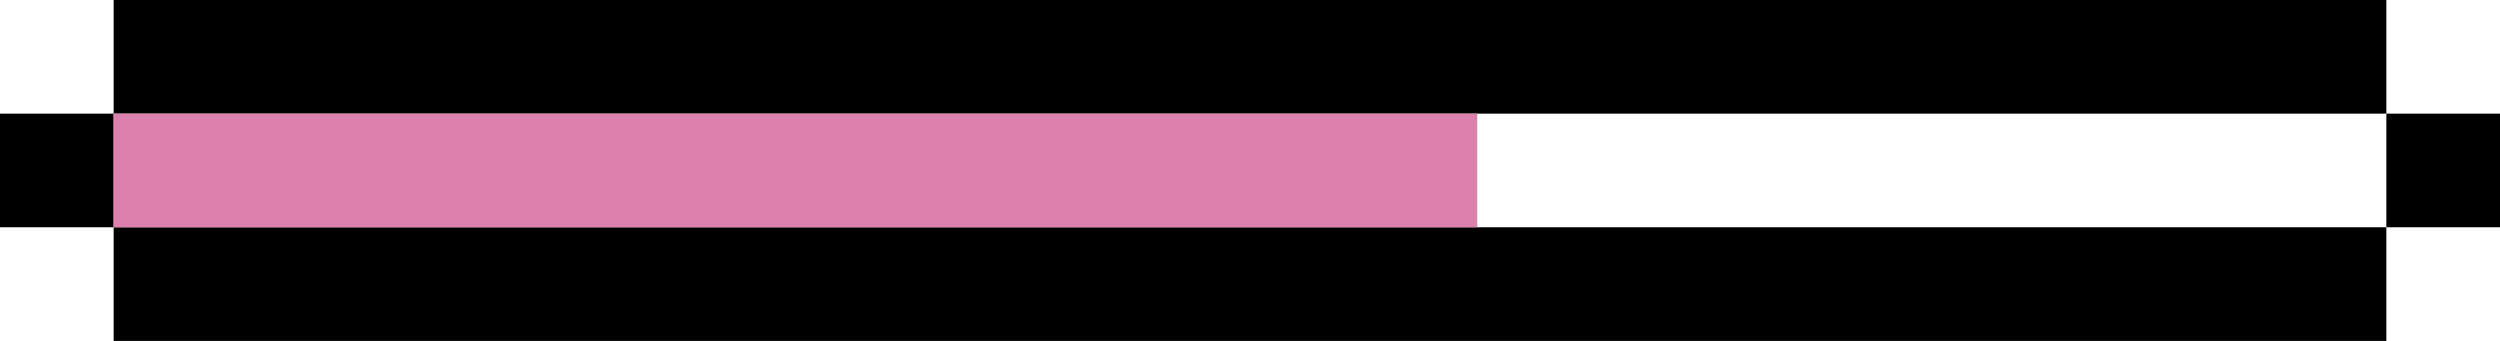
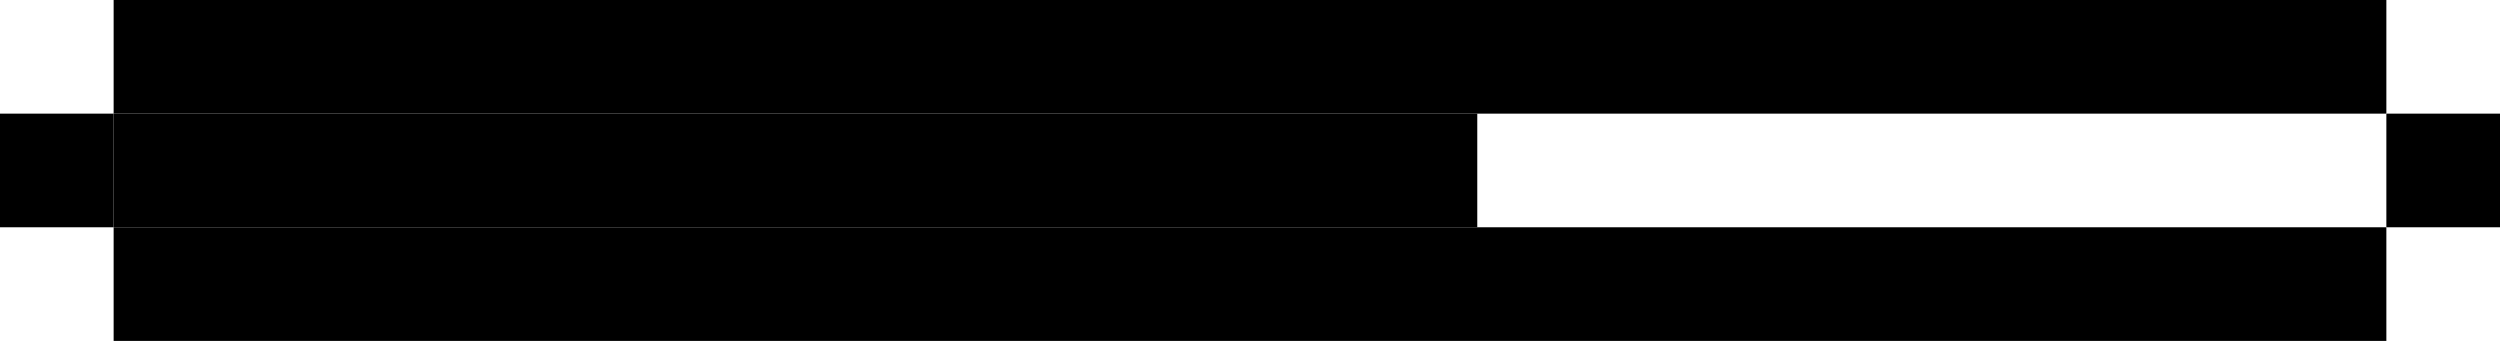
<svg xmlns="http://www.w3.org/2000/svg" width="220" height="30" viewBox="0 0 220 30" fill="none">
  <path d="M10 20H210V30H10V20Z" fill="black" />
  <path d="M10 0H210V10H10V0Z" fill="black" />
  <path d="M0 10H10V20H0V10Z" fill="black" />
  <path d="M210 10H220V20H210V10Z" fill="black" />
-   <path d="M10 10H130V20H10V10Z" fill="#DD80AD" />
+   <path d="M10 10H130V20H10V10Z" fill="black" />
</svg>
